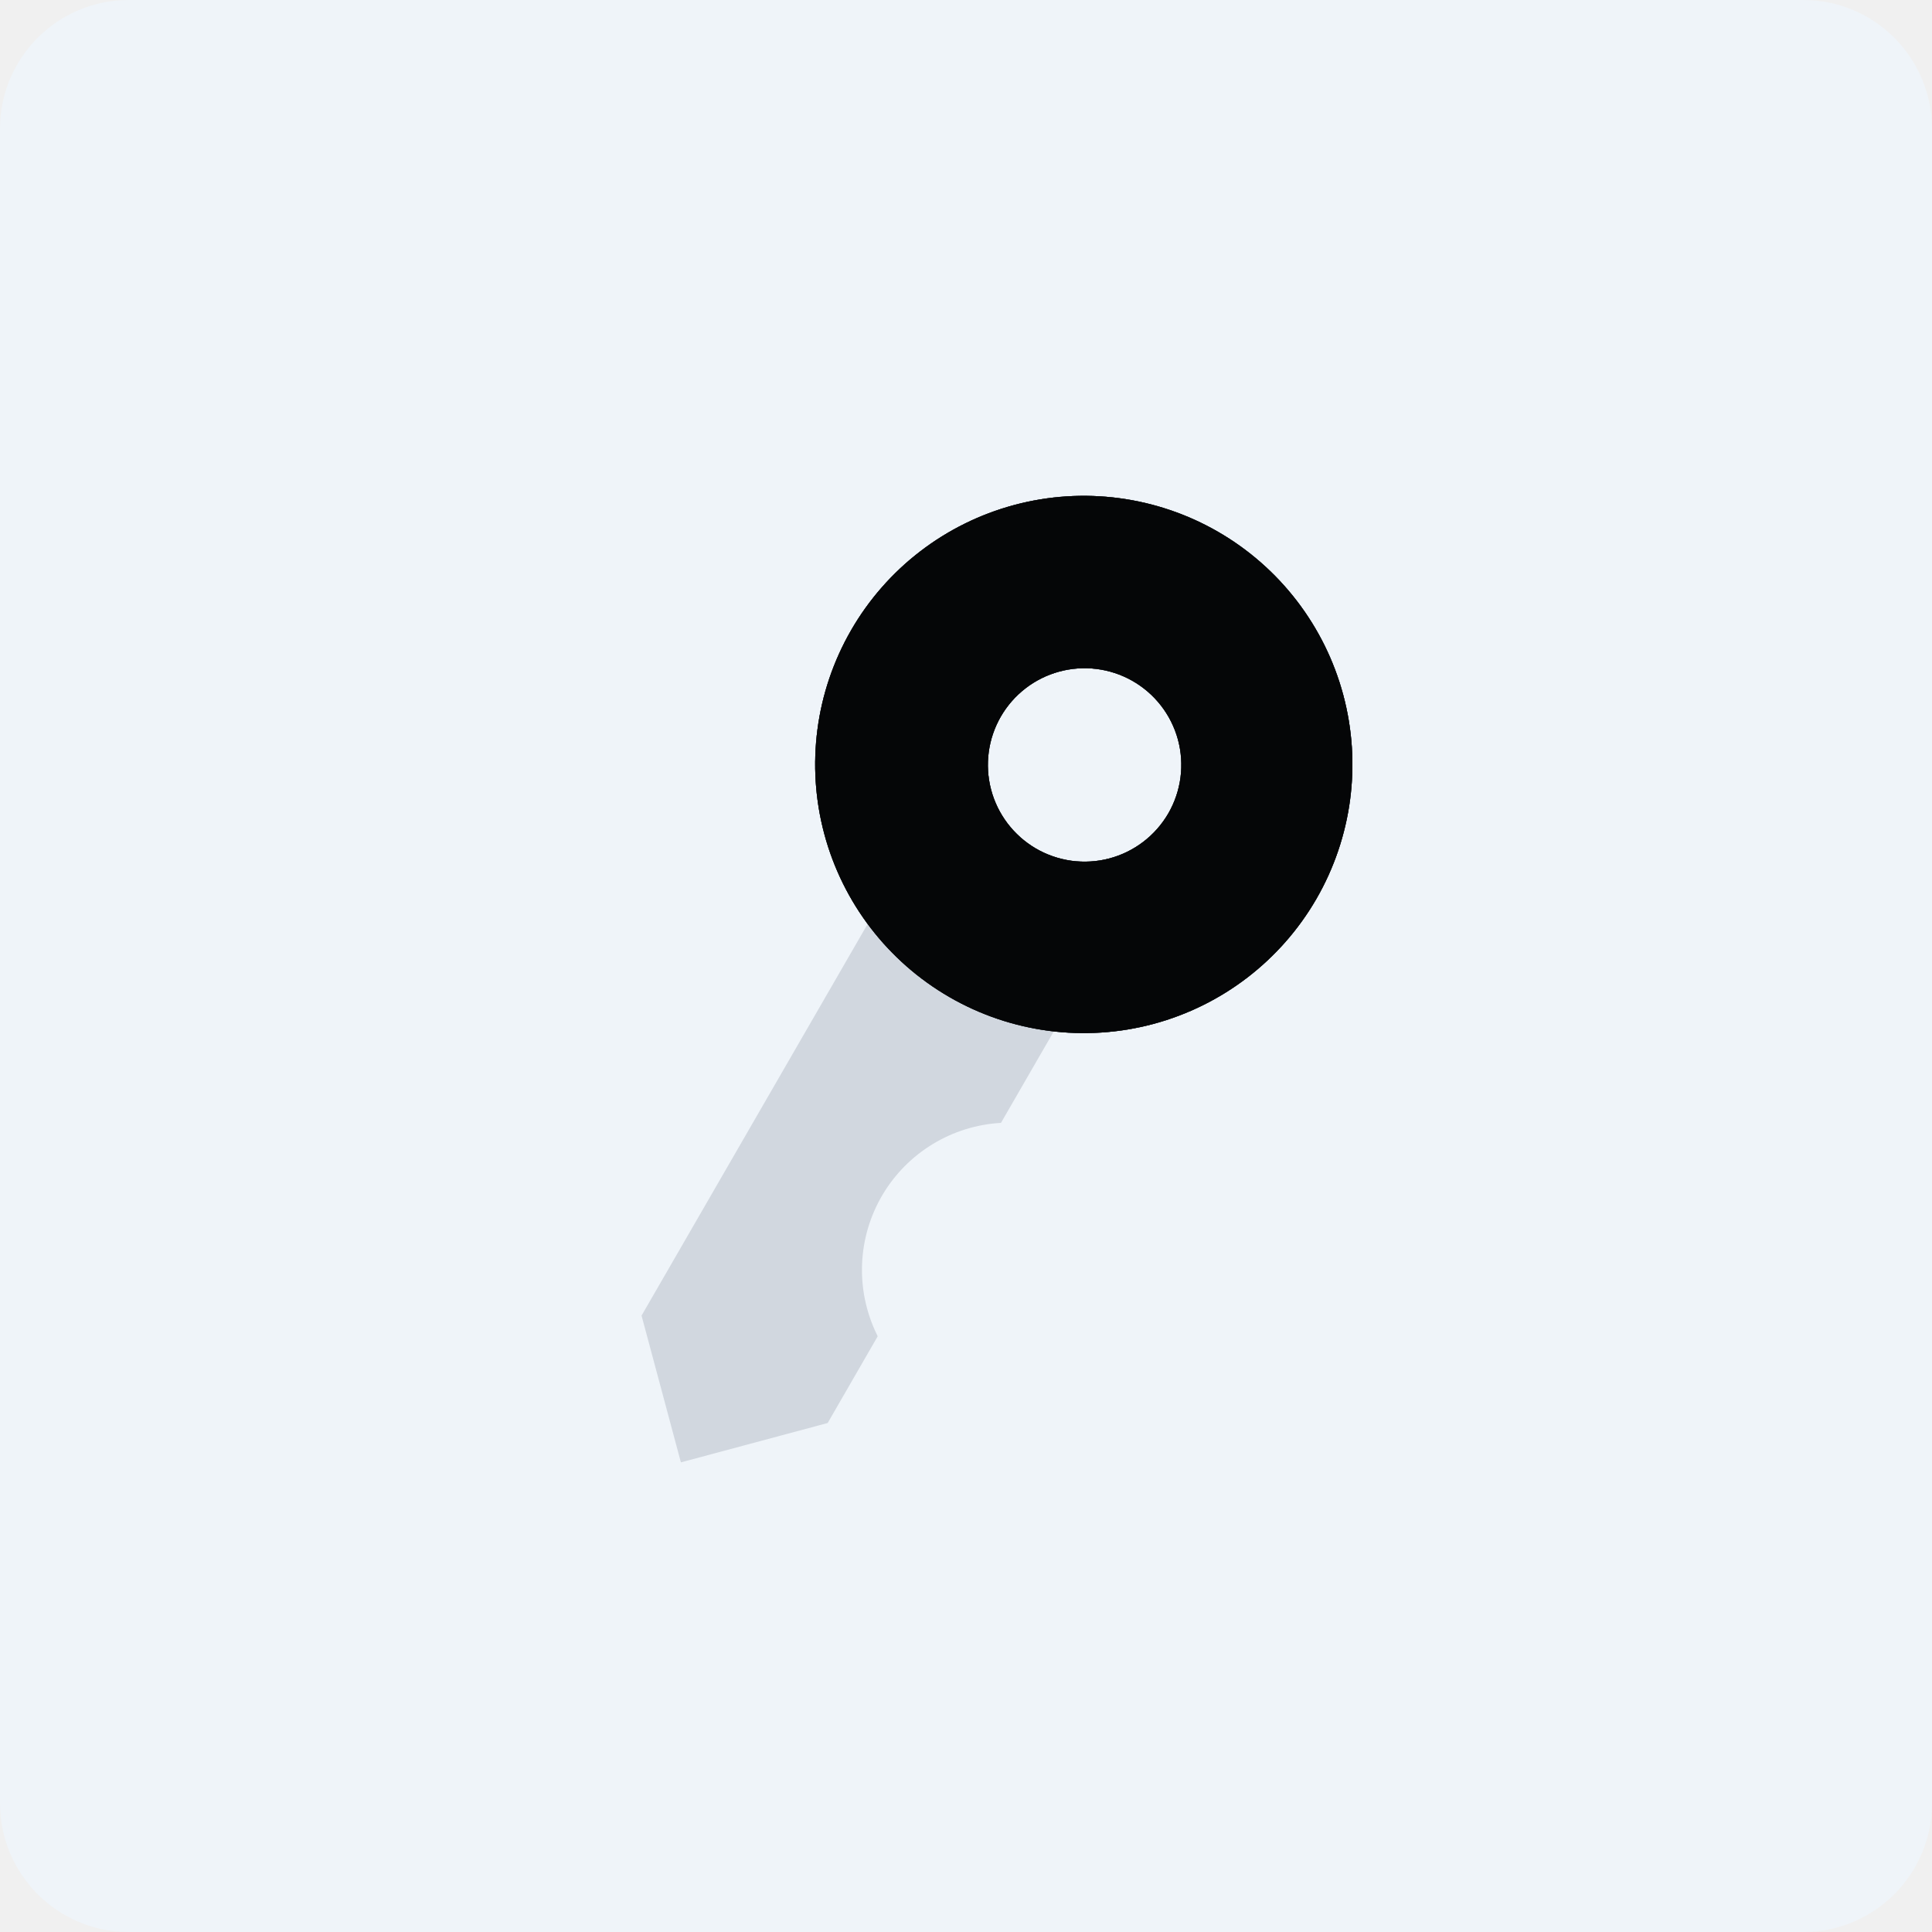
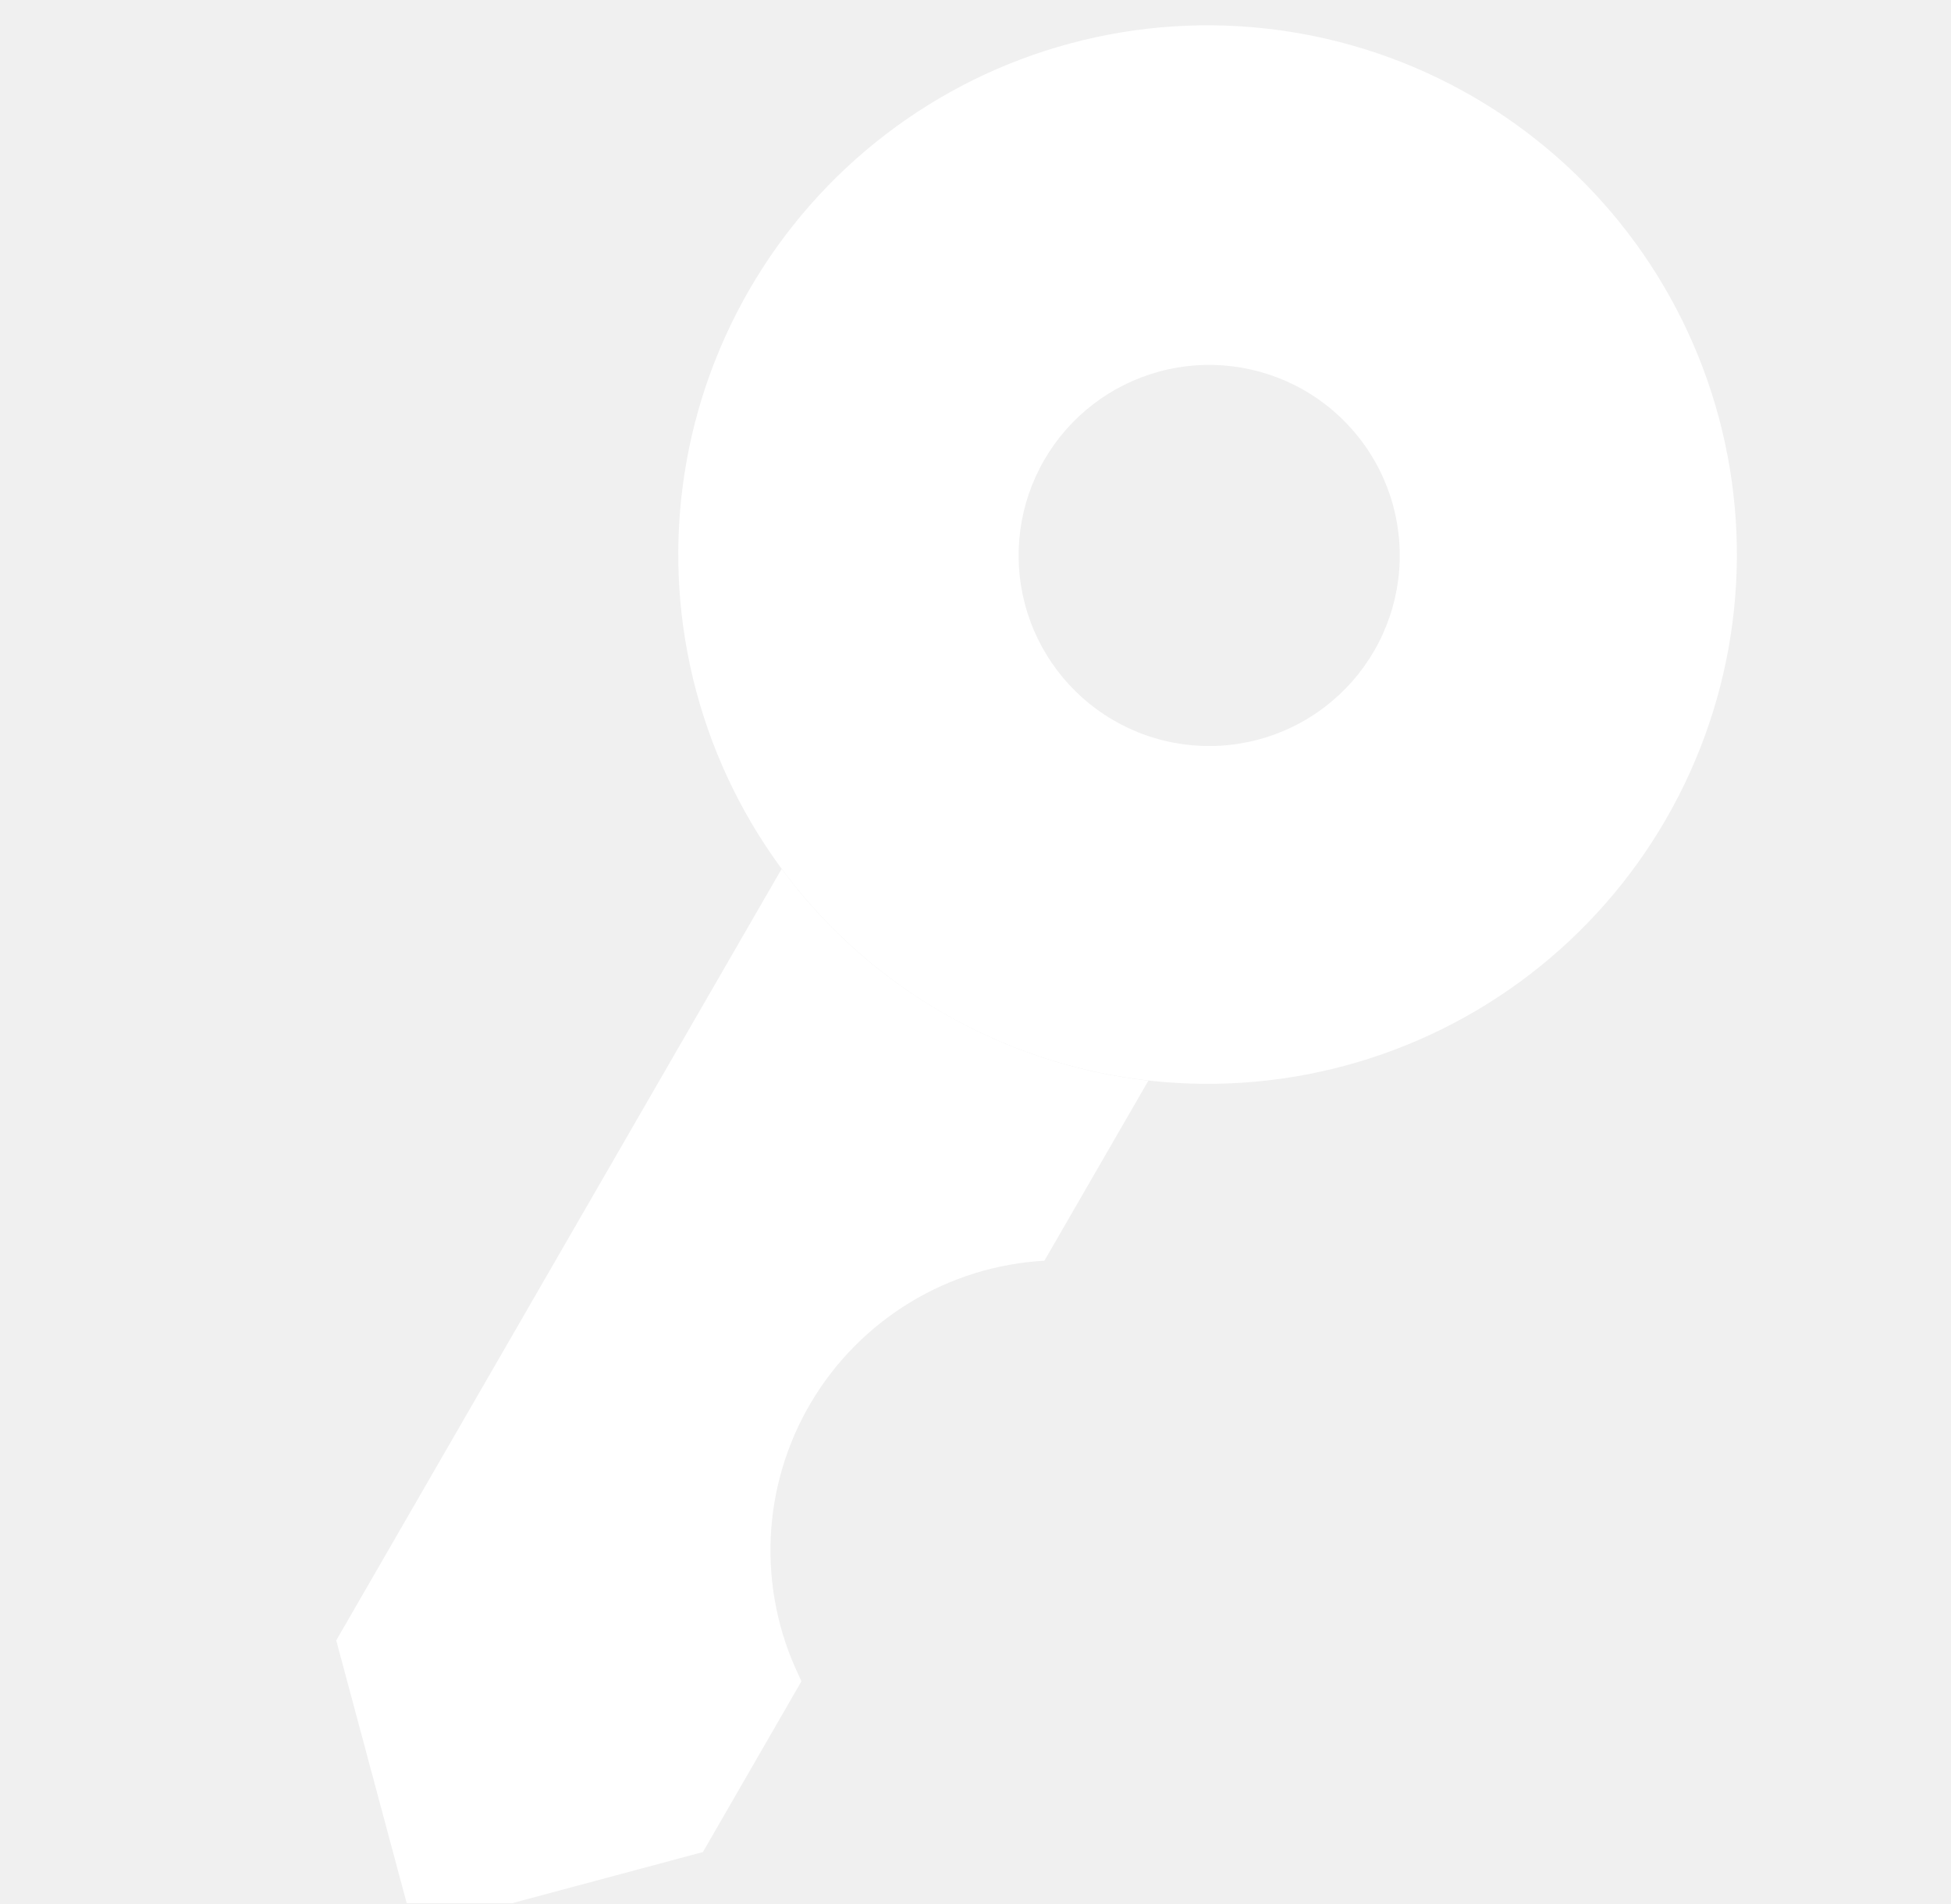
- <svg xmlns="http://www.w3.org/2000/svg" width="60" height="60" viewBox="0 0 60 60" fill="none">
-   <g clip-path="url(#clip0_440_16067)">
-     <rect width="60" height="60" rx="4" fill="#EFF4F9" />
-     <path fill-rule="evenodd" clip-rule="evenodd" d="M32.724 32.034L31.086 34.872C30.336 34.914 29.608 35.14 28.966 35.531C28.325 35.921 27.789 36.463 27.406 37.109C27.024 37.756 26.806 38.487 26.773 39.237C26.74 39.987 26.892 40.734 27.216 41.412L27.257 41.501L25.704 44.193L21.146 45.415L19.924 40.857L26.945 28.696C27.627 29.62 28.493 30.393 29.488 30.966C30.515 31.559 31.615 31.909 32.724 32.034Z" fill="#D1D7DF" />
-     <path fill-rule="evenodd" clip-rule="evenodd" d="M29.487 30.966C27.571 29.86 26.172 28.038 25.6 25.901C25.027 23.764 25.327 21.486 26.433 19.57C27.539 17.654 29.361 16.256 31.498 15.683C33.636 15.11 35.913 15.41 37.829 16.516C39.745 17.623 41.143 19.445 41.716 21.582C42.289 23.719 41.989 25.996 40.883 27.913C39.776 29.829 37.954 31.227 35.817 31.8C33.68 32.372 31.403 32.073 29.487 30.966ZM32.157 26.343C32.498 26.544 32.877 26.676 33.27 26.731C33.663 26.785 34.063 26.762 34.447 26.661C34.831 26.56 35.191 26.384 35.506 26.143C35.822 25.902 36.086 25.601 36.285 25.258C36.483 24.914 36.611 24.534 36.662 24.141C36.713 23.747 36.685 23.347 36.581 22.964C36.476 22.581 36.297 22.223 36.053 21.91C35.809 21.597 35.506 21.335 35.16 21.14C34.471 20.751 33.656 20.649 32.892 20.858C32.128 21.066 31.478 21.568 31.082 22.253C30.686 22.939 30.577 23.753 30.778 24.519C30.979 25.285 31.475 25.94 32.157 26.343Z" fill="#394454" />
-     <path fill-rule="evenodd" clip-rule="evenodd" d="M29.487 30.966C27.571 29.86 26.172 28.038 25.6 25.901C25.027 23.764 25.327 21.486 26.433 19.57C27.539 17.654 29.361 16.256 31.498 15.683C33.636 15.11 35.913 15.41 37.829 16.516C39.745 17.623 41.143 19.445 41.716 21.582C42.289 23.719 41.989 25.996 40.883 27.913C39.776 29.829 37.954 31.227 35.817 31.8C33.68 32.372 31.403 32.073 29.487 30.966ZM32.157 26.343C32.498 26.544 32.877 26.676 33.27 26.731C33.663 26.785 34.063 26.762 34.447 26.661C34.831 26.56 35.191 26.384 35.506 26.143C35.822 25.902 36.086 25.601 36.285 25.258C36.483 24.914 36.611 24.534 36.662 24.141C36.713 23.747 36.685 23.347 36.581 22.964C36.476 22.581 36.297 22.223 36.053 21.91C35.809 21.597 35.506 21.335 35.16 21.14C34.471 20.751 33.656 20.649 32.892 20.858C32.128 21.066 31.478 21.568 31.082 22.253C30.686 22.939 30.577 23.753 30.778 24.519C30.979 25.285 31.475 25.94 32.157 26.343Z" fill="black" fill-opacity="0.2" />
-     <path fill-rule="evenodd" clip-rule="evenodd" d="M29.487 30.966C27.571 29.86 26.172 28.038 25.6 25.901C25.027 23.764 25.327 21.486 26.433 19.57C27.539 17.654 29.361 16.256 31.498 15.683C33.636 15.11 35.913 15.41 37.829 16.516C39.745 17.623 41.143 19.445 41.716 21.582C42.289 23.719 41.989 25.996 40.883 27.913C39.776 29.829 37.954 31.227 35.817 31.8C33.68 32.372 31.403 32.073 29.487 30.966ZM32.157 26.343C32.498 26.544 32.877 26.676 33.27 26.731C33.663 26.785 34.063 26.762 34.447 26.661C34.831 26.56 35.191 26.384 35.506 26.143C35.822 25.902 36.086 25.601 36.285 25.258C36.483 24.914 36.611 24.534 36.662 24.141C36.713 23.747 36.685 23.347 36.581 22.964C36.476 22.581 36.297 22.223 36.053 21.91C35.809 21.597 35.506 21.335 35.16 21.14C34.471 20.751 33.656 20.649 32.892 20.858C32.128 21.066 31.478 21.568 31.082 22.253C30.686 22.939 30.577 23.753 30.778 24.519C30.979 25.285 31.475 25.94 32.157 26.343Z" fill="black" fill-opacity="0.2" />
-     <path fill-rule="evenodd" clip-rule="evenodd" d="M29.487 30.966C27.571 29.86 26.172 28.038 25.6 25.901C25.027 23.764 25.327 21.486 26.433 19.57C27.539 17.654 29.361 16.256 31.498 15.683C33.636 15.11 35.913 15.41 37.829 16.516C39.745 17.623 41.143 19.445 41.716 21.582C42.289 23.719 41.989 25.996 40.883 27.913C39.776 29.829 37.954 31.227 35.817 31.8C33.68 32.372 31.403 32.073 29.487 30.966ZM32.157 26.343C32.498 26.544 32.877 26.676 33.27 26.731C33.663 26.785 34.063 26.762 34.447 26.661C34.831 26.56 35.191 26.384 35.506 26.143C35.822 25.902 36.086 25.601 36.285 25.258C36.483 24.914 36.611 24.534 36.662 24.141C36.713 23.747 36.685 23.347 36.581 22.964C36.476 22.581 36.297 22.223 36.053 21.91C35.809 21.597 35.506 21.335 35.16 21.14C34.471 20.751 33.656 20.649 32.892 20.858C32.128 21.066 31.478 21.568 31.082 22.253C30.686 22.939 30.577 23.753 30.778 24.519C30.979 25.285 31.475 25.94 32.157 26.343Z" fill="black" fill-opacity="0.2" />
-     <path fill-rule="evenodd" clip-rule="evenodd" d="M29.487 30.966C27.571 29.86 26.172 28.038 25.6 25.901C25.027 23.764 25.327 21.486 26.433 19.57C27.539 17.654 29.361 16.256 31.498 15.683C33.636 15.11 35.913 15.41 37.829 16.516C39.745 17.623 41.143 19.445 41.716 21.582C42.289 23.719 41.989 25.996 40.883 27.913C39.776 29.829 37.954 31.227 35.817 31.8C33.68 32.372 31.403 32.073 29.487 30.966ZM32.157 26.343C32.498 26.544 32.877 26.676 33.27 26.731C33.663 26.785 34.063 26.762 34.447 26.661C34.831 26.56 35.191 26.384 35.506 26.143C35.822 25.902 36.086 25.601 36.285 25.258C36.483 24.914 36.611 24.534 36.662 24.141C36.713 23.747 36.685 23.347 36.581 22.964C36.476 22.581 36.297 22.223 36.053 21.91C35.809 21.597 35.506 21.335 35.16 21.14C34.471 20.751 33.656 20.649 32.892 20.858C32.128 21.066 31.478 21.568 31.082 22.253C30.686 22.939 30.577 23.753 30.778 24.519C30.979 25.285 31.475 25.94 32.157 26.343Z" fill="black" fill-opacity="0.2" />
-     <path fill-rule="evenodd" clip-rule="evenodd" d="M29.487 30.966C27.571 29.86 26.172 28.038 25.6 25.901C25.027 23.764 25.327 21.486 26.433 19.57C27.539 17.654 29.361 16.256 31.498 15.683C33.636 15.11 35.913 15.41 37.829 16.516C39.745 17.623 41.143 19.445 41.716 21.582C42.289 23.719 41.989 25.996 40.883 27.913C39.776 29.829 37.954 31.227 35.817 31.8C33.68 32.372 31.403 32.073 29.487 30.966ZM32.157 26.343C32.498 26.544 32.877 26.676 33.27 26.731C33.663 26.785 34.063 26.762 34.447 26.661C34.831 26.56 35.191 26.384 35.506 26.143C35.822 25.902 36.086 25.601 36.285 25.258C36.483 24.914 36.611 24.534 36.662 24.141C36.713 23.747 36.685 23.347 36.581 22.964C36.476 22.581 36.297 22.223 36.053 21.91C35.809 21.597 35.506 21.335 35.16 21.14C34.471 20.751 33.656 20.649 32.892 20.858C32.128 21.066 31.478 21.568 31.082 22.253C30.686 22.939 30.577 23.753 30.778 24.519C30.979 25.285 31.475 25.94 32.157 26.343Z" fill="black" fill-opacity="0.2" />
-     <path fill-rule="evenodd" clip-rule="evenodd" d="M29.487 30.966C27.571 29.86 26.172 28.038 25.6 25.901C25.027 23.764 25.327 21.486 26.433 19.57C27.539 17.654 29.361 16.256 31.498 15.683C33.636 15.11 35.913 15.41 37.829 16.516C39.745 17.623 41.143 19.445 41.716 21.582C42.289 23.719 41.989 25.996 40.883 27.913C39.776 29.829 37.954 31.227 35.817 31.8C33.68 32.372 31.403 32.073 29.487 30.966ZM32.157 26.343C32.498 26.544 32.877 26.676 33.27 26.731C33.663 26.785 34.063 26.762 34.447 26.661C34.831 26.56 35.191 26.384 35.506 26.143C35.822 25.902 36.086 25.601 36.285 25.258C36.483 24.914 36.611 24.534 36.662 24.141C36.713 23.747 36.685 23.347 36.581 22.964C36.476 22.581 36.297 22.223 36.053 21.91C35.809 21.597 35.506 21.335 35.16 21.14C34.471 20.751 33.656 20.649 32.892 20.858C32.128 21.066 31.478 21.568 31.082 22.253C30.686 22.939 30.577 23.753 30.778 24.519C30.979 25.285 31.475 25.94 32.157 26.343Z" fill="black" fill-opacity="0.2" />
-     <path fill-rule="evenodd" clip-rule="evenodd" d="M29.487 30.966C27.571 29.86 26.172 28.038 25.6 25.901C25.027 23.764 25.327 21.486 26.433 19.57C27.539 17.654 29.361 16.256 31.498 15.683C33.636 15.11 35.913 15.41 37.829 16.516C39.745 17.623 41.143 19.445 41.716 21.582C42.289 23.719 41.989 25.996 40.883 27.913C39.776 29.829 37.954 31.227 35.817 31.8C33.68 32.372 31.403 32.073 29.487 30.966ZM32.157 26.343C32.498 26.544 32.877 26.676 33.27 26.731C33.663 26.785 34.063 26.762 34.447 26.661C34.831 26.56 35.191 26.384 35.506 26.143C35.822 25.902 36.086 25.601 36.285 25.258C36.483 24.914 36.611 24.534 36.662 24.141C36.713 23.747 36.685 23.347 36.581 22.964C36.476 22.581 36.297 22.223 36.053 21.91C35.809 21.597 35.506 21.335 35.16 21.14C34.471 20.751 33.656 20.649 32.892 20.858C32.128 21.066 31.478 21.568 31.082 22.253C30.686 22.939 30.577 23.753 30.778 24.519C30.979 25.285 31.475 25.94 32.157 26.343Z" fill="black" fill-opacity="0.2" />
-     <path fill-rule="evenodd" clip-rule="evenodd" d="M29.487 30.966C27.571 29.86 26.172 28.038 25.6 25.901C25.027 23.764 25.327 21.486 26.433 19.57C27.539 17.654 29.361 16.256 31.498 15.683C33.636 15.11 35.913 15.41 37.829 16.516C39.745 17.623 41.143 19.445 41.716 21.582C42.289 23.719 41.989 25.996 40.883 27.913C39.776 29.829 37.954 31.227 35.817 31.8C33.68 32.372 31.403 32.073 29.487 30.966ZM32.157 26.343C32.498 26.544 32.877 26.676 33.27 26.731C33.663 26.785 34.063 26.762 34.447 26.661C34.831 26.56 35.191 26.384 35.506 26.143C35.822 25.902 36.086 25.601 36.285 25.258C36.483 24.914 36.611 24.534 36.662 24.141C36.713 23.747 36.685 23.347 36.581 22.964C36.476 22.581 36.297 22.223 36.053 21.91C35.809 21.597 35.506 21.335 35.16 21.14C34.471 20.751 33.656 20.649 32.892 20.858C32.128 21.066 31.478 21.568 31.082 22.253C30.686 22.939 30.577 23.753 30.778 24.519C30.979 25.285 31.475 25.94 32.157 26.343Z" fill="black" fill-opacity="0.2" />
-     <path fill-rule="evenodd" clip-rule="evenodd" d="M29.487 30.966C27.571 29.86 26.172 28.038 25.6 25.901C25.027 23.764 25.327 21.486 26.433 19.57C27.539 17.654 29.361 16.256 31.498 15.683C33.636 15.11 35.913 15.41 37.829 16.516C39.745 17.623 41.143 19.445 41.716 21.582C42.289 23.719 41.989 25.996 40.883 27.913C39.776 29.829 37.954 31.227 35.817 31.8C33.68 32.372 31.403 32.073 29.487 30.966ZM32.157 26.343C32.498 26.544 32.877 26.676 33.27 26.731C33.663 26.785 34.063 26.762 34.447 26.661C34.831 26.56 35.191 26.384 35.506 26.143C35.822 25.902 36.086 25.601 36.285 25.258C36.483 24.914 36.611 24.534 36.662 24.141C36.713 23.747 36.685 23.347 36.581 22.964C36.476 22.581 36.297 22.223 36.053 21.91C35.809 21.597 35.506 21.335 35.16 21.14C34.471 20.751 33.656 20.649 32.892 20.858C32.128 21.066 31.478 21.568 31.082 22.253C30.686 22.939 30.577 23.753 30.778 24.519C30.979 25.285 31.475 25.94 32.157 26.343Z" fill="black" fill-opacity="0.2" />
-     <path fill-rule="evenodd" clip-rule="evenodd" d="M29.487 30.966C27.571 29.86 26.172 28.038 25.6 25.901C25.027 23.764 25.327 21.486 26.433 19.57C27.539 17.654 29.361 16.256 31.498 15.683C33.636 15.11 35.913 15.41 37.829 16.516C39.745 17.623 41.143 19.445 41.716 21.582C42.289 23.719 41.989 25.996 40.883 27.913C39.776 29.829 37.954 31.227 35.817 31.8C33.68 32.372 31.403 32.073 29.487 30.966ZM32.157 26.343C32.498 26.544 32.877 26.676 33.27 26.731C33.663 26.785 34.063 26.762 34.447 26.661C34.831 26.56 35.191 26.384 35.506 26.143C35.822 25.902 36.086 25.601 36.285 25.258C36.483 24.914 36.611 24.534 36.662 24.141C36.713 23.747 36.685 23.347 36.581 22.964C36.476 22.581 36.297 22.223 36.053 21.91C35.809 21.597 35.506 21.335 35.16 21.14C34.471 20.751 33.656 20.649 32.892 20.858C32.128 21.066 31.478 21.568 31.082 22.253C30.686 22.939 30.577 23.753 30.778 24.519C30.979 25.285 31.475 25.94 32.157 26.343Z" fill="black" fill-opacity="0.2" />
-     <path fill-rule="evenodd" clip-rule="evenodd" d="M29.487 30.966C27.571 29.86 26.172 28.038 25.6 25.901C25.027 23.764 25.327 21.486 26.433 19.57C27.539 17.654 29.361 16.256 31.498 15.683C33.636 15.11 35.913 15.41 37.829 16.516C39.745 17.623 41.143 19.445 41.716 21.582C42.289 23.719 41.989 25.996 40.883 27.913C39.776 29.829 37.954 31.227 35.817 31.8C33.68 32.372 31.403 32.073 29.487 30.966ZM32.157 26.343C32.498 26.544 32.877 26.676 33.27 26.731C33.663 26.785 34.063 26.762 34.447 26.661C34.831 26.56 35.191 26.384 35.506 26.143C35.822 25.902 36.086 25.601 36.285 25.258C36.483 24.914 36.611 24.534 36.662 24.141C36.713 23.747 36.685 23.347 36.581 22.964C36.476 22.581 36.297 22.223 36.053 21.91C35.809 21.597 35.506 21.335 35.16 21.14C34.471 20.751 33.656 20.649 32.892 20.858C32.128 21.066 31.478 21.568 31.082 22.253C30.686 22.939 30.577 23.753 30.778 24.519C30.979 25.285 31.475 25.94 32.157 26.343Z" fill="black" fill-opacity="0.2" />
+ <svg xmlns="http://www.w3.org/2000/svg" width="41" height="40" viewBox="0 0 41 40" fill="none">
+   <g clip-path="url(#clip0_553_14389)">
+     <path fill-rule="evenodd" clip-rule="evenodd" d="M24.133 22.712L21.948 26.496C20.948 26.552 19.977 26.854 19.122 27.374C18.266 27.895 17.551 28.618 17.041 29.48C16.531 30.341 16.241 31.316 16.197 32.316C16.153 33.317 16.356 34.313 16.788 35.216L16.842 35.335L14.772 38.924L8.695 40.553L7.066 34.476L16.426 18.261C17.335 19.494 18.49 20.525 19.817 21.289C21.186 22.079 22.653 22.545 24.133 22.712Z" fill="white" />
+     <path fill-rule="evenodd" clip-rule="evenodd" d="M19.816 21.289C17.261 19.814 15.397 17.384 14.633 14.534C13.869 11.685 14.269 8.649 15.744 6.094C17.219 3.539 19.648 1.674 22.498 0.911C25.348 0.147 28.384 0.547 30.939 2.022C33.493 3.497 35.358 5.926 36.121 8.776C36.885 11.626 36.485 14.662 35.01 17.217C33.535 19.772 31.106 21.636 28.256 22.4C25.407 23.163 22.371 22.764 19.816 21.289ZM23.376 15.124C23.831 15.393 24.336 15.569 24.86 15.641C25.384 15.714 25.917 15.682 26.429 15.548C26.941 15.413 27.421 15.179 27.841 14.857C28.262 14.536 28.615 14.135 28.879 13.677C29.144 13.219 29.315 12.712 29.383 12.188C29.451 11.663 29.414 11.13 29.275 10.619C29.135 10.109 28.896 9.631 28.571 9.214C28.246 8.796 27.841 8.447 27.381 8.187C26.462 7.668 25.375 7.532 24.356 7.81C23.338 8.088 22.47 8.757 21.942 9.671C21.415 10.586 21.269 11.671 21.537 12.692C21.806 13.713 22.466 14.587 23.376 15.124Z" fill="white" />
  </g>
  <defs>
-     <clipPath id="clip0_440_16067">
-       <rect width="60" height="60" fill="white" />
+     <clipPath id="clip0_553_14389">
+       <rect width="40" height="40" fill="white" transform="translate(0.5)" />
    </clipPath>
  </defs>
</svg>
